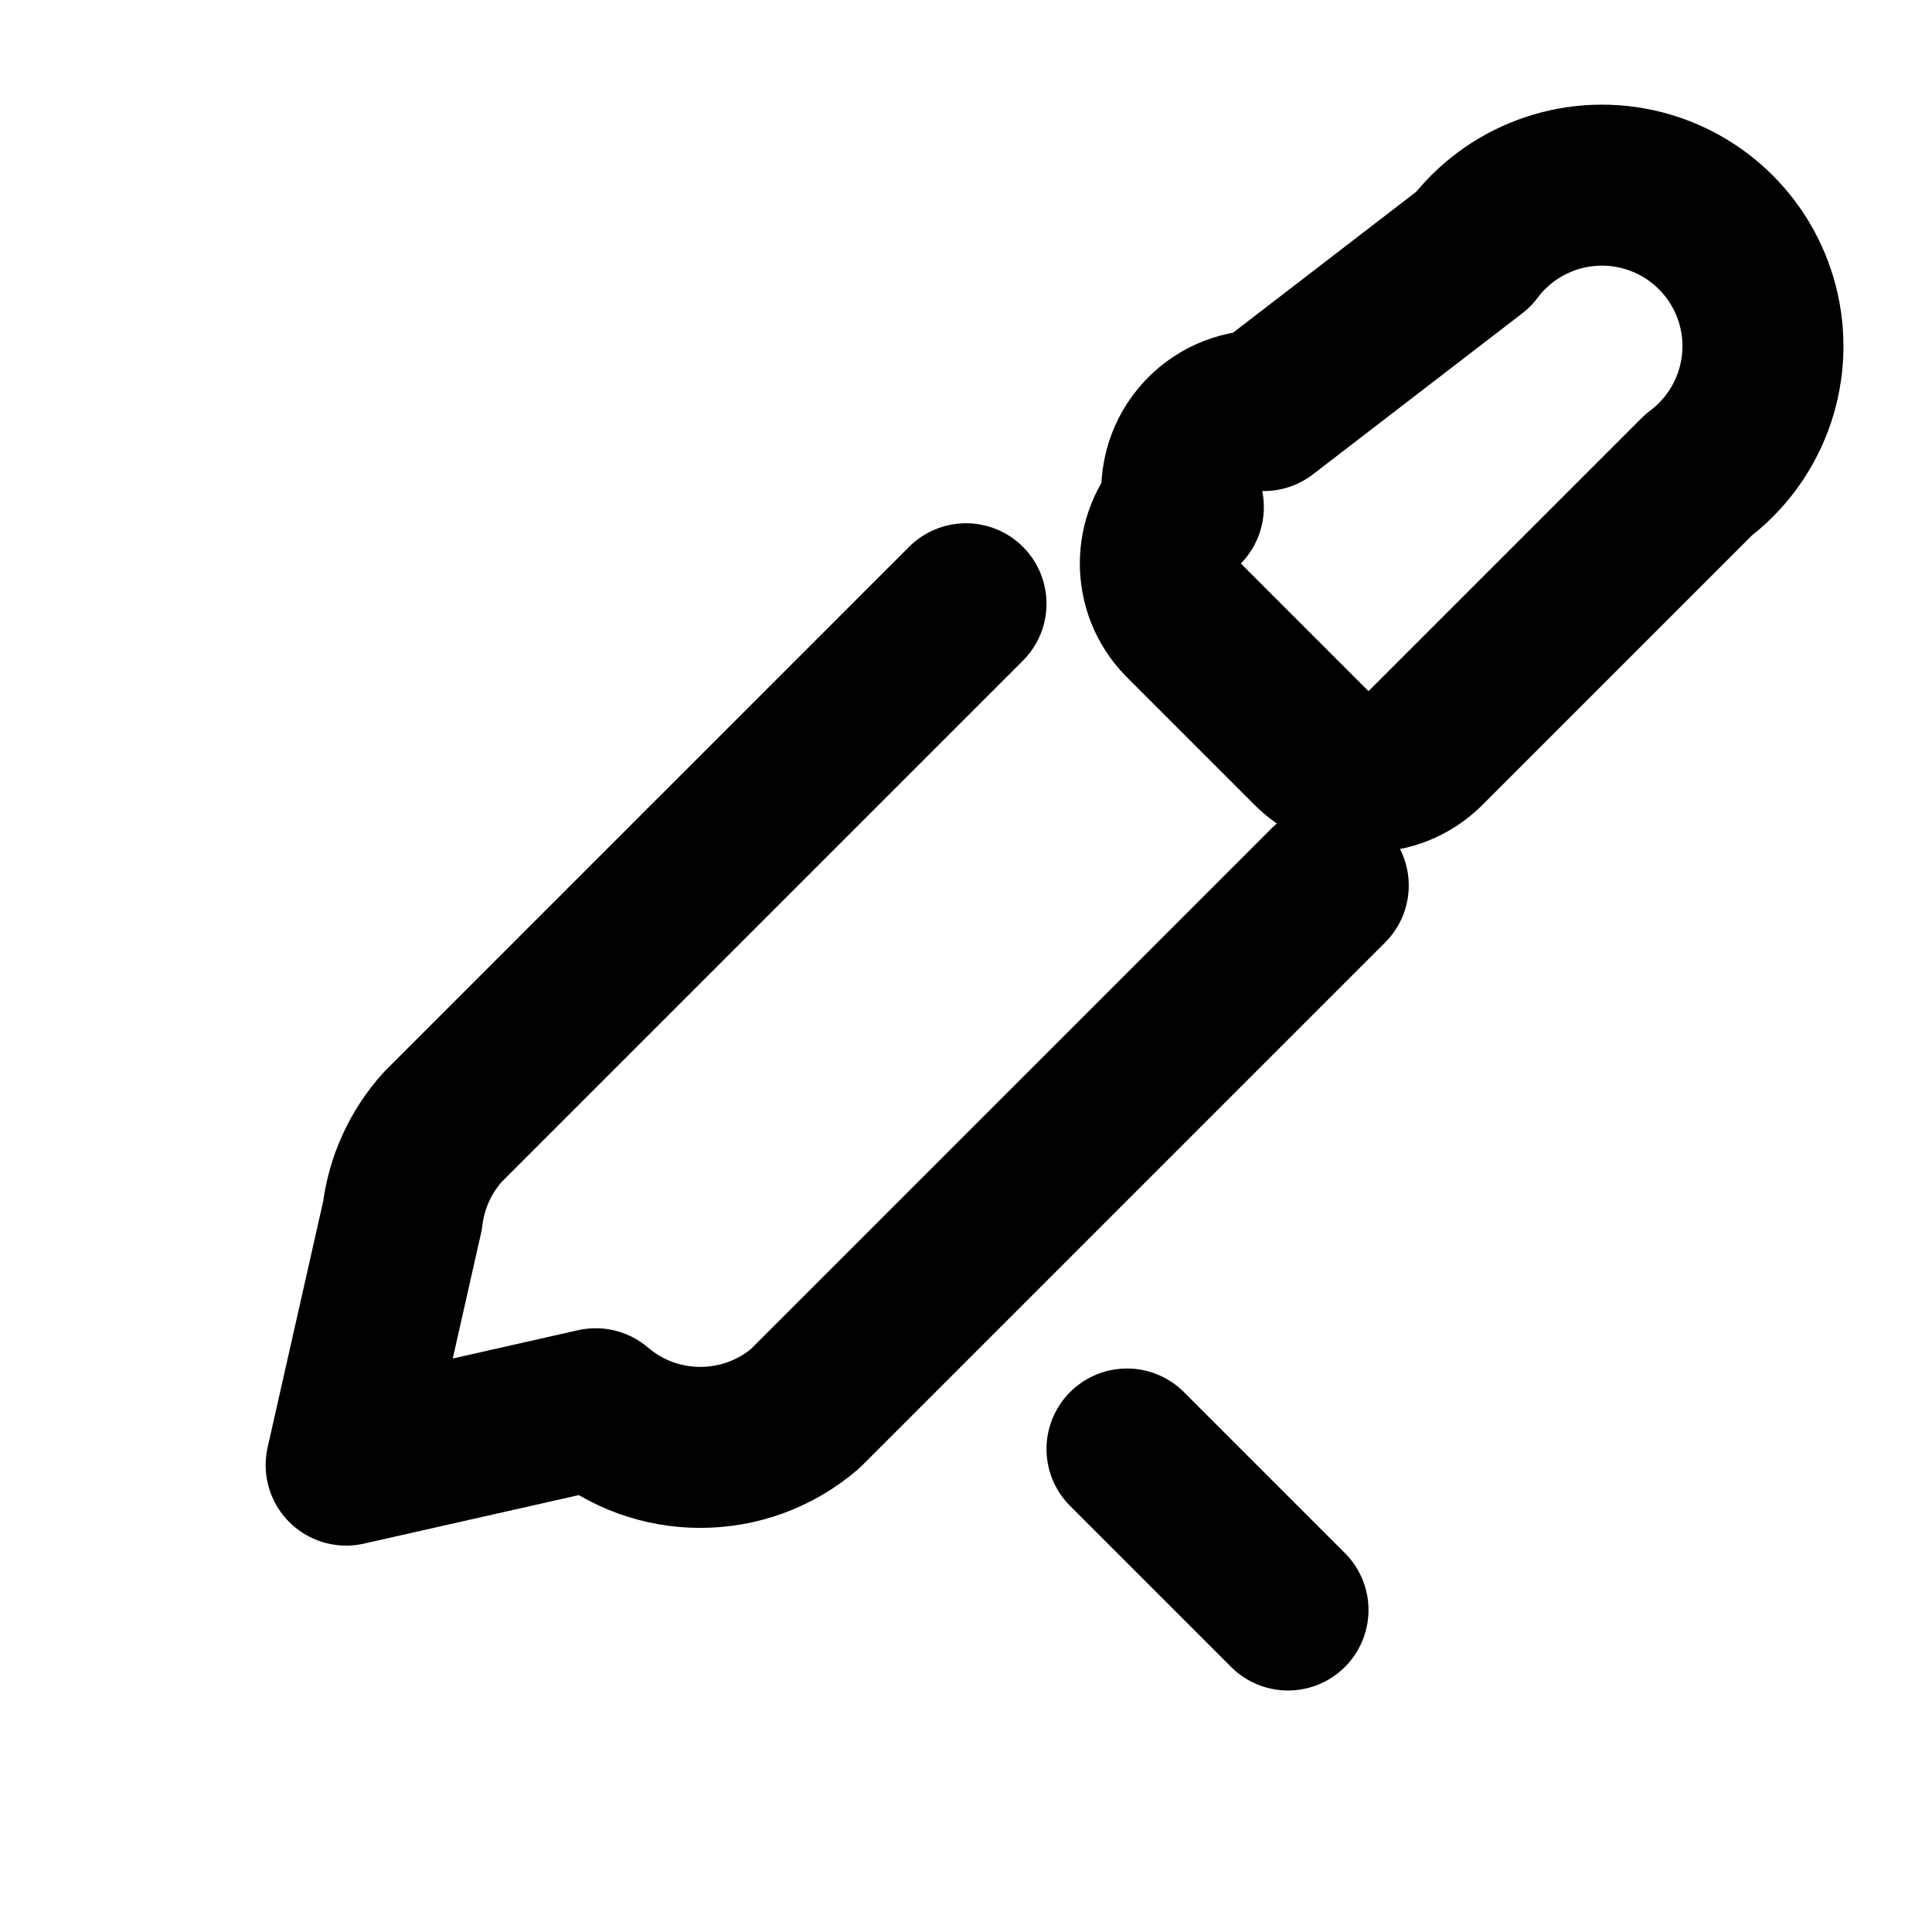
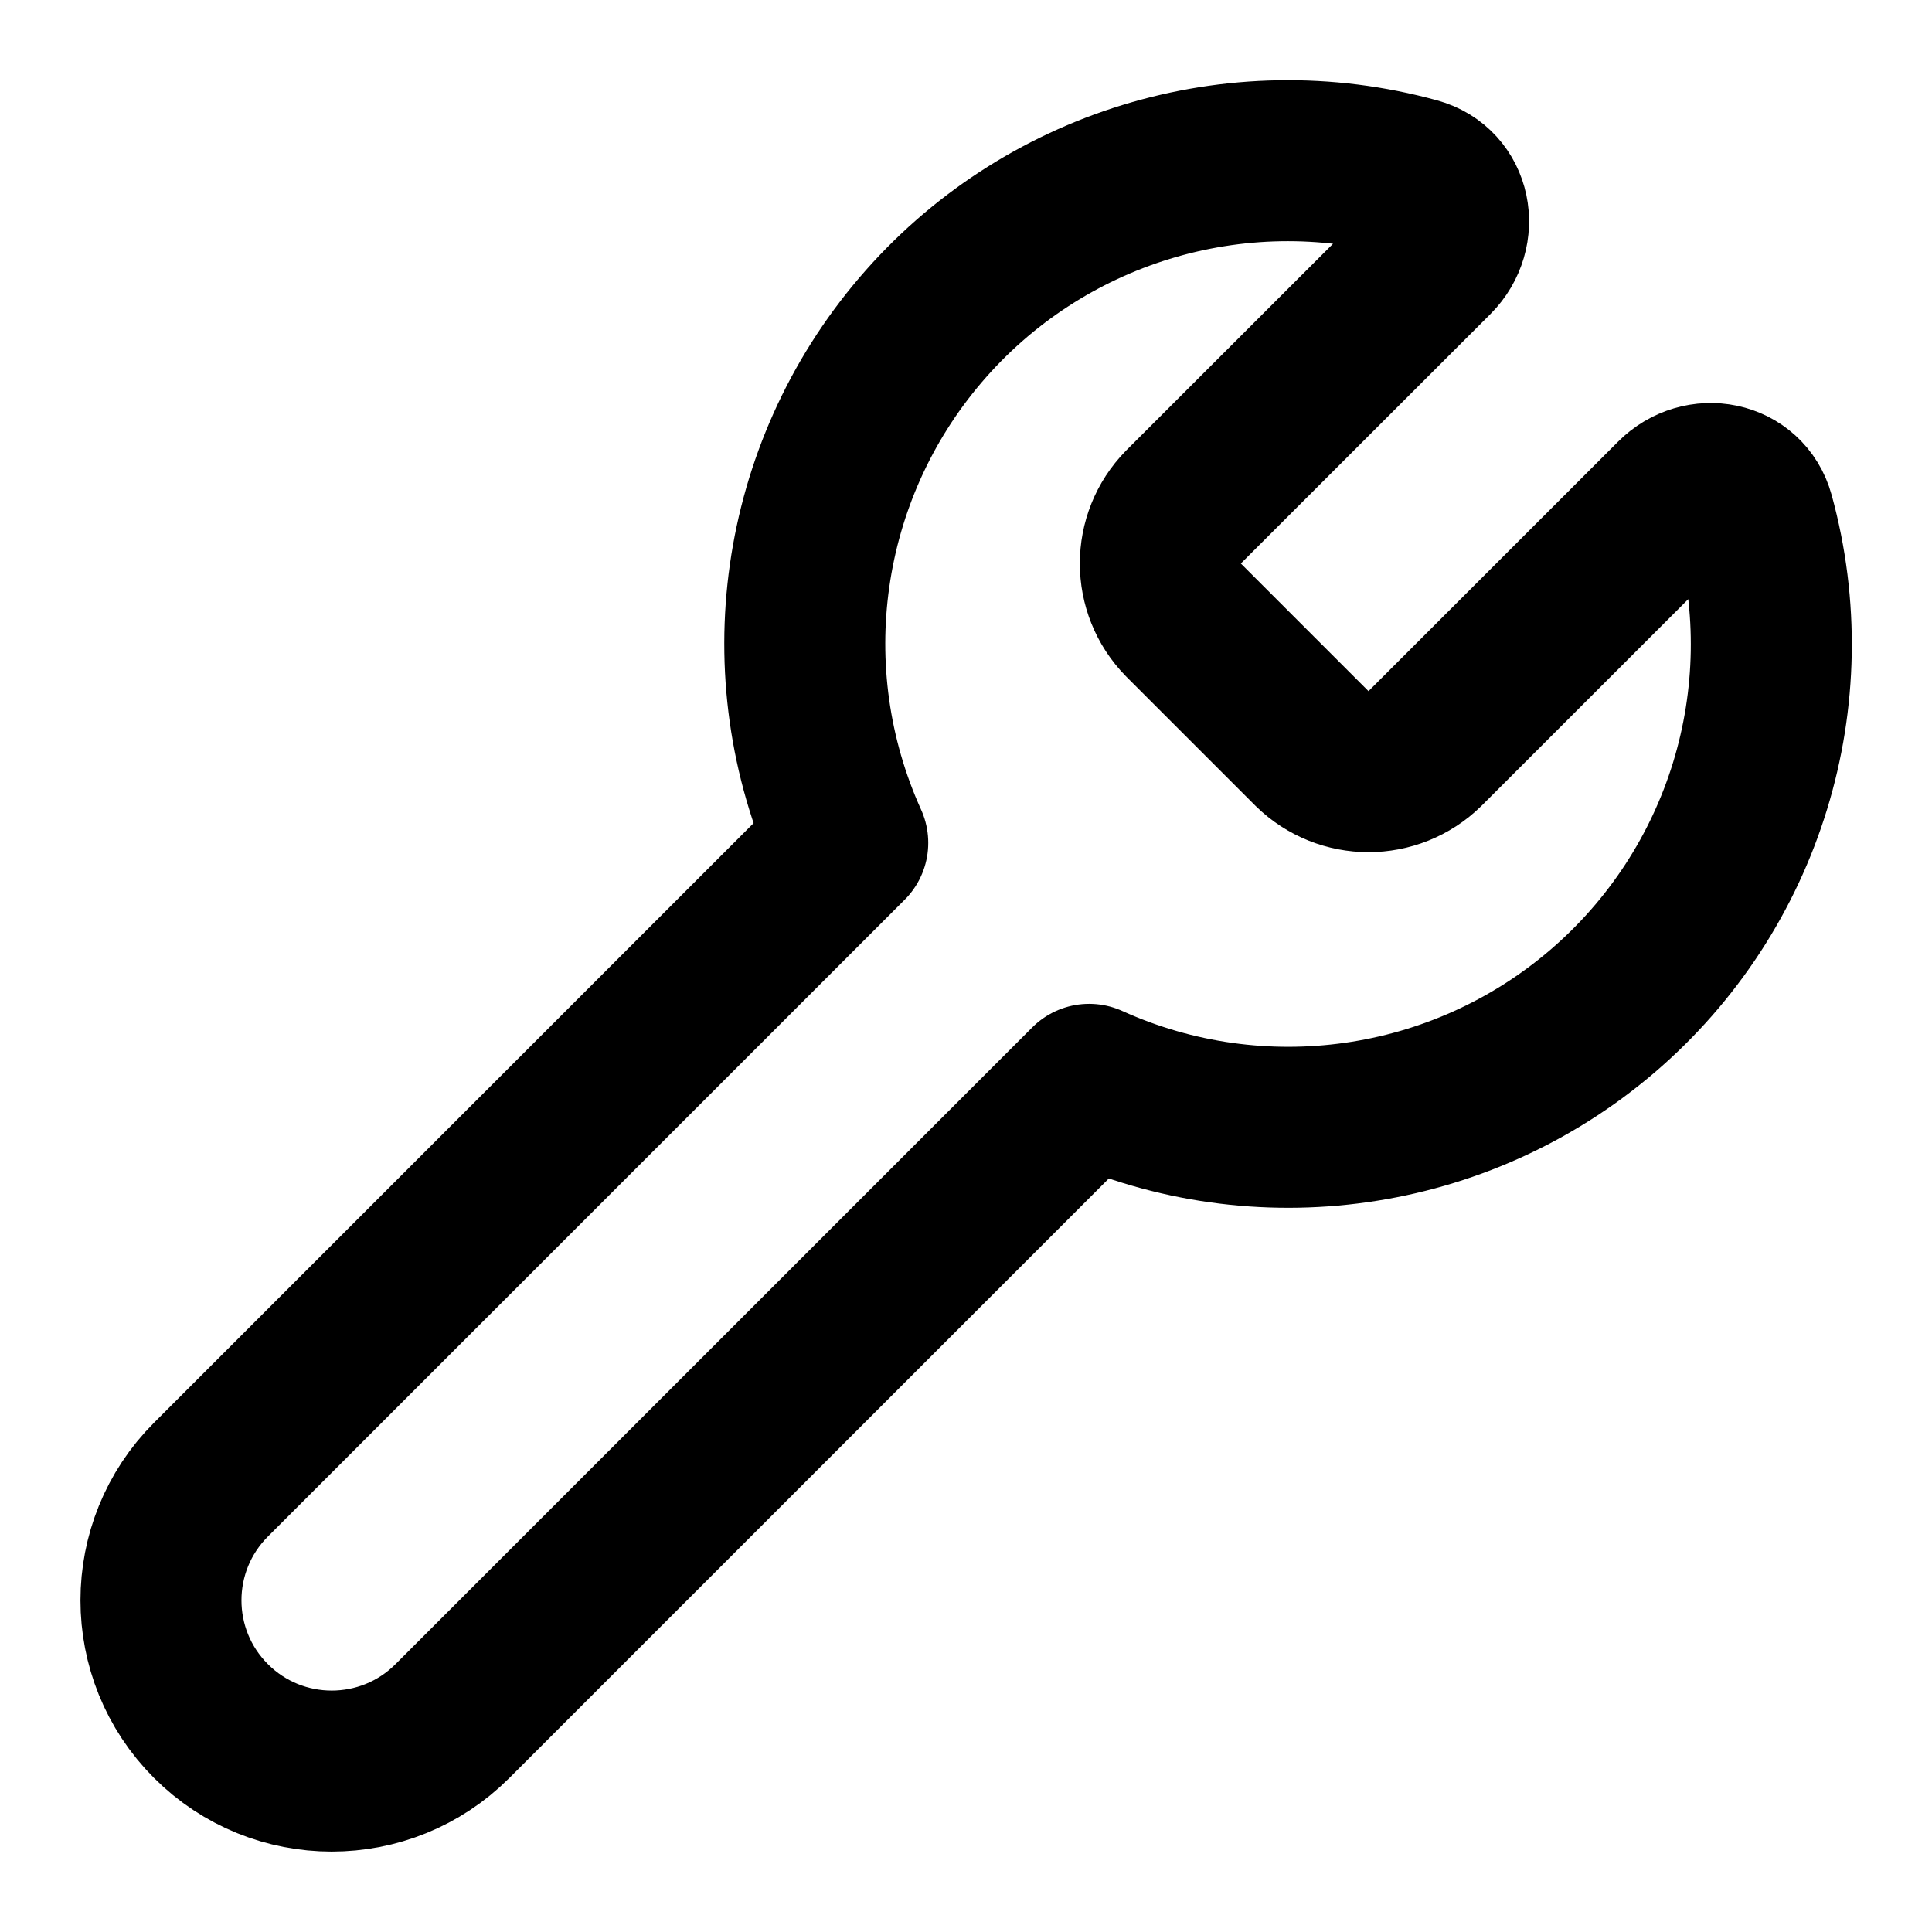
- <svg xmlns="http://www.w3.org/2000/svg" width="24" height="24" viewBox="0 0 24 24" fill="none" stroke="currentColor" stroke-width="2" stroke-linecap="round" stroke-linejoin="round">
-   <path d="M14.7 6.3a1 1 0 0 0 0 1.4l1.6 1.6a1 1 0 0 0 1.4 0l3.4-3.4a2 2 0 1 0-2.8-2.8L15.7 5.1a1 1 0 0 0-1 1.2Z" />
-   <path d="M12 7.5 5.5 14a2 2 0 0 0-.5 1.1l-.7 3.1 3.1-.7A2 2 0 0 0 10 17.5L16.5 11" />
-   <path d="m14 18 2 2" />
+ <svg xmlns="http://www.w3.org/2000/svg" class="lucide lucide-wrench" width="24" height="24" viewBox="0 0 24 24" fill="none" stroke="currentColor" stroke-width="2" stroke-linecap="round" stroke-linejoin="round">
+   <path d="M14.7 6.3a1 1 0 0 0 0 1.4l1.6 1.6a1 1 0 0 0 1.4 0l3.106-3.105c.32-.322.863-.22.983.218a6 6 0 0 1-8.259 7.057l-7.91 7.91a1 1 0 0 1-2.999-3l7.91-7.91a6 6 0 0 1 7.057-8.259c.438.12.54.662.219.984z" />
</svg>
